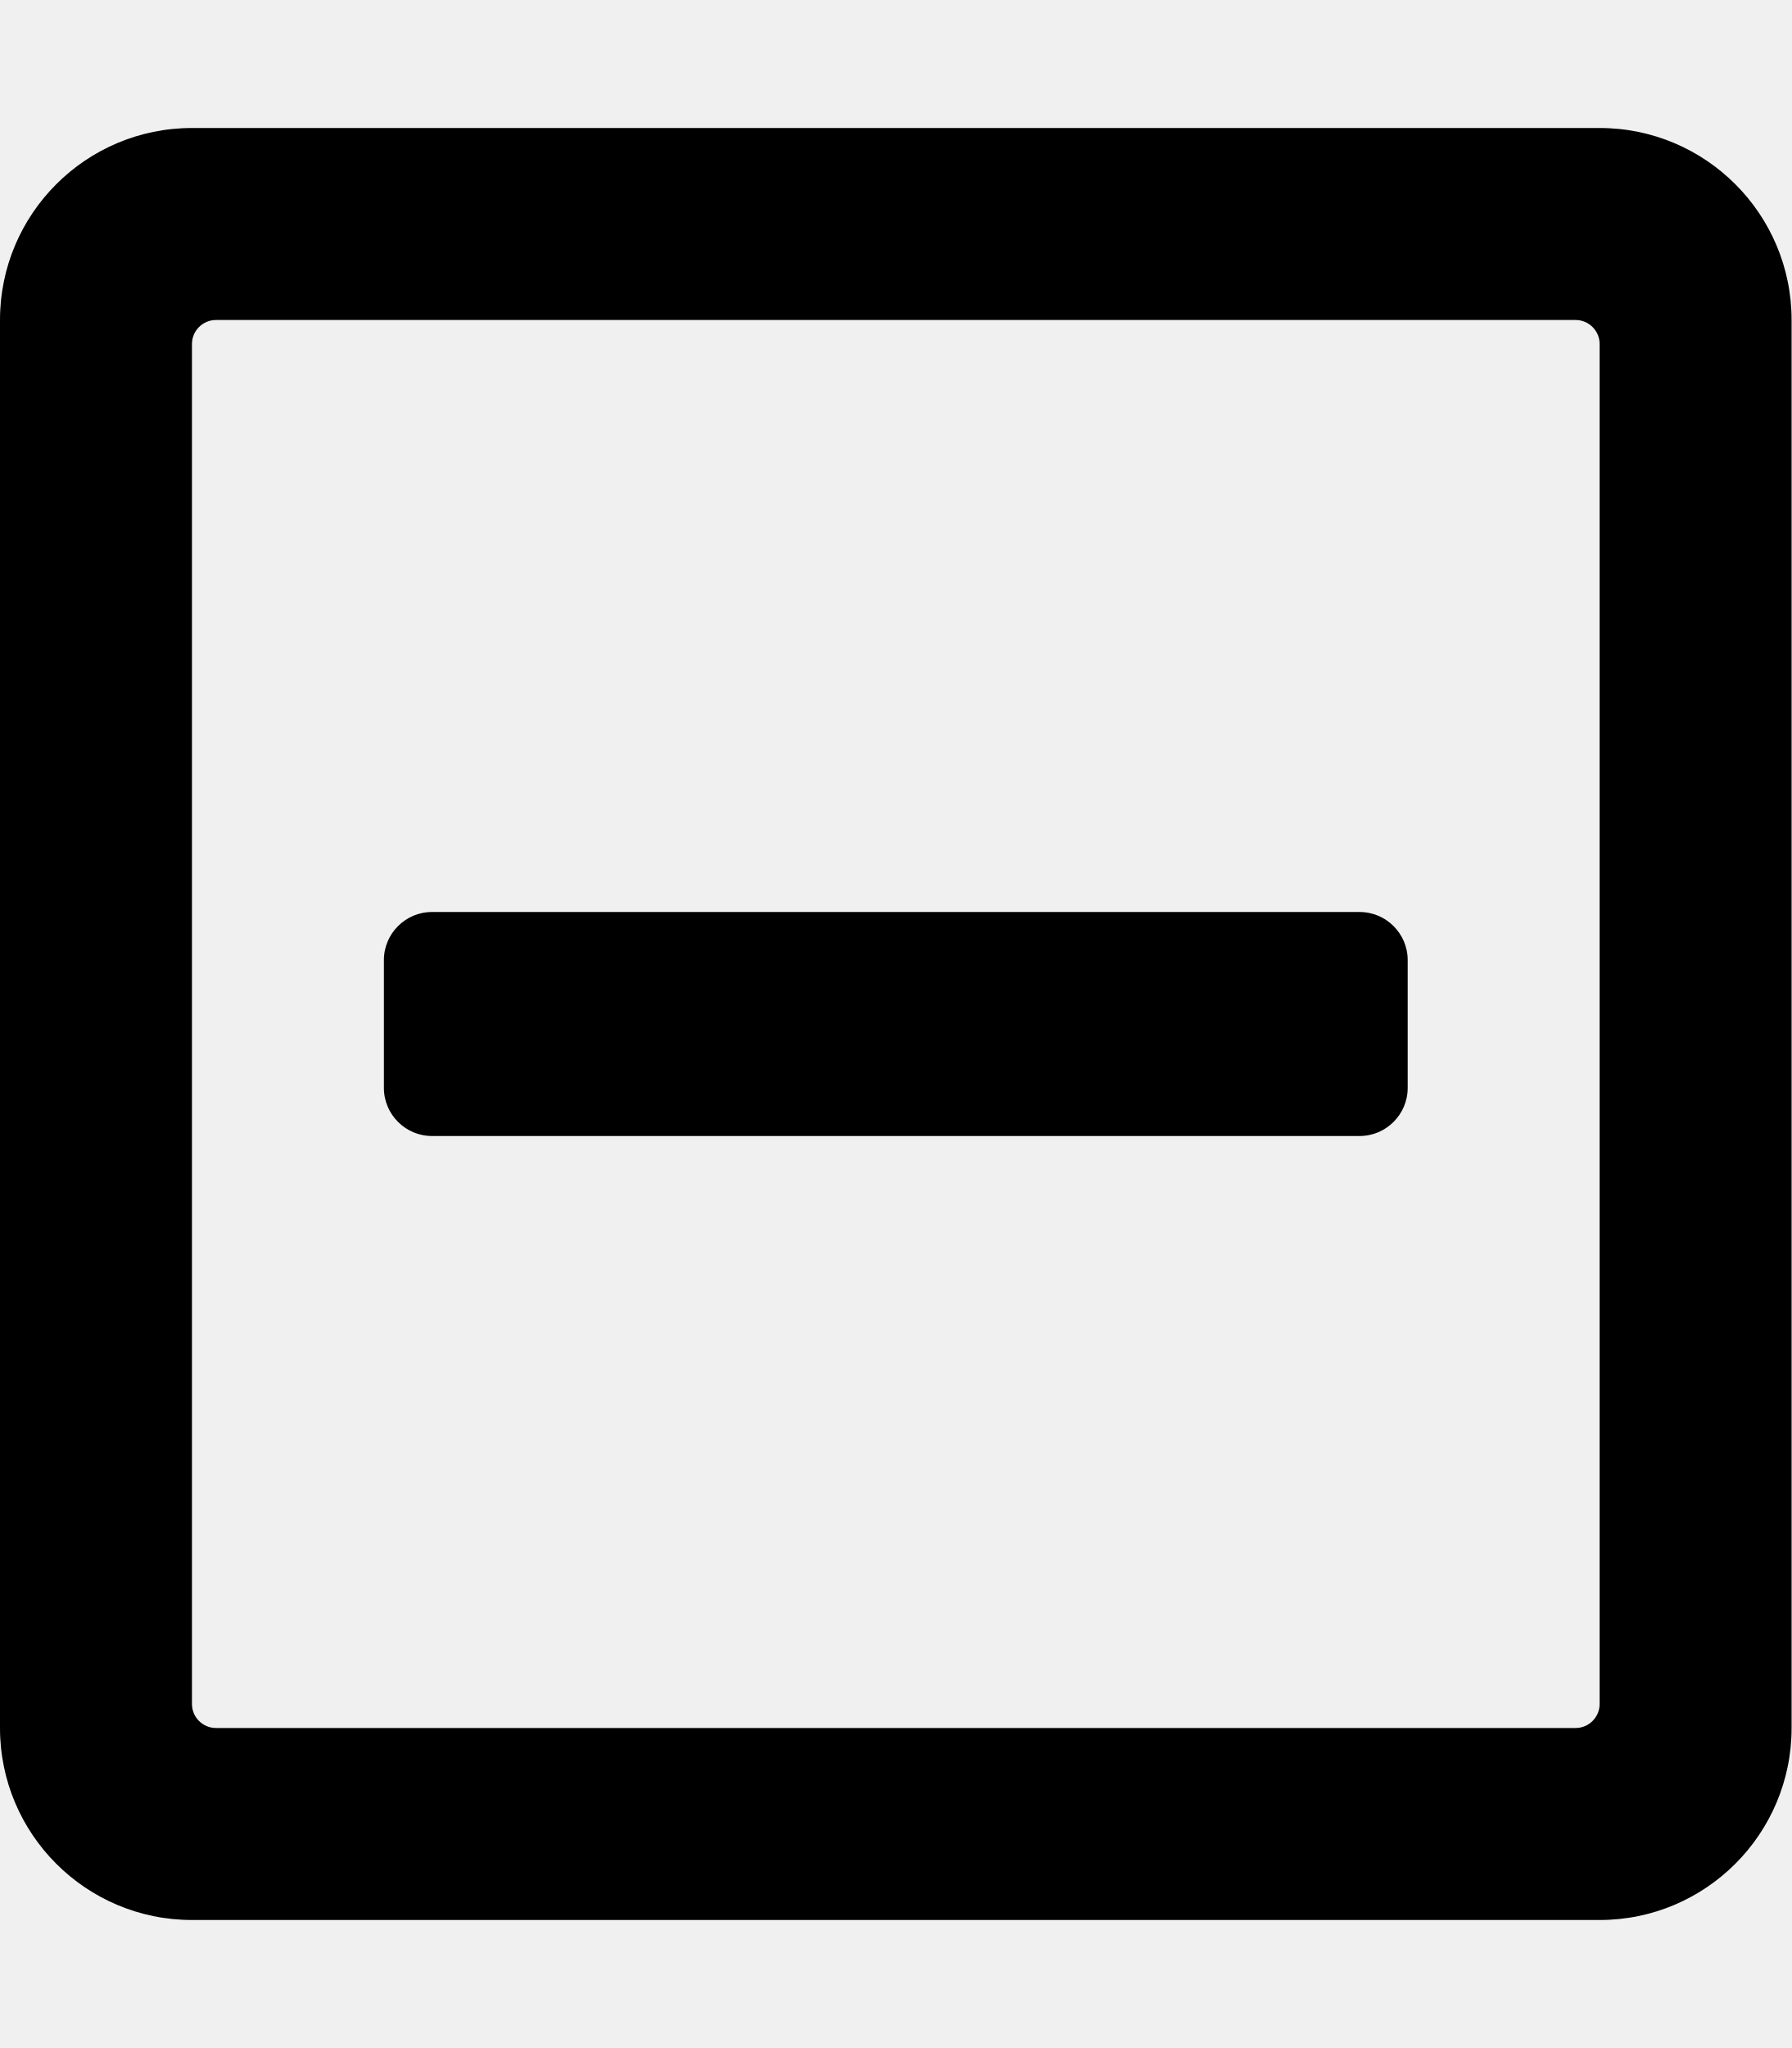
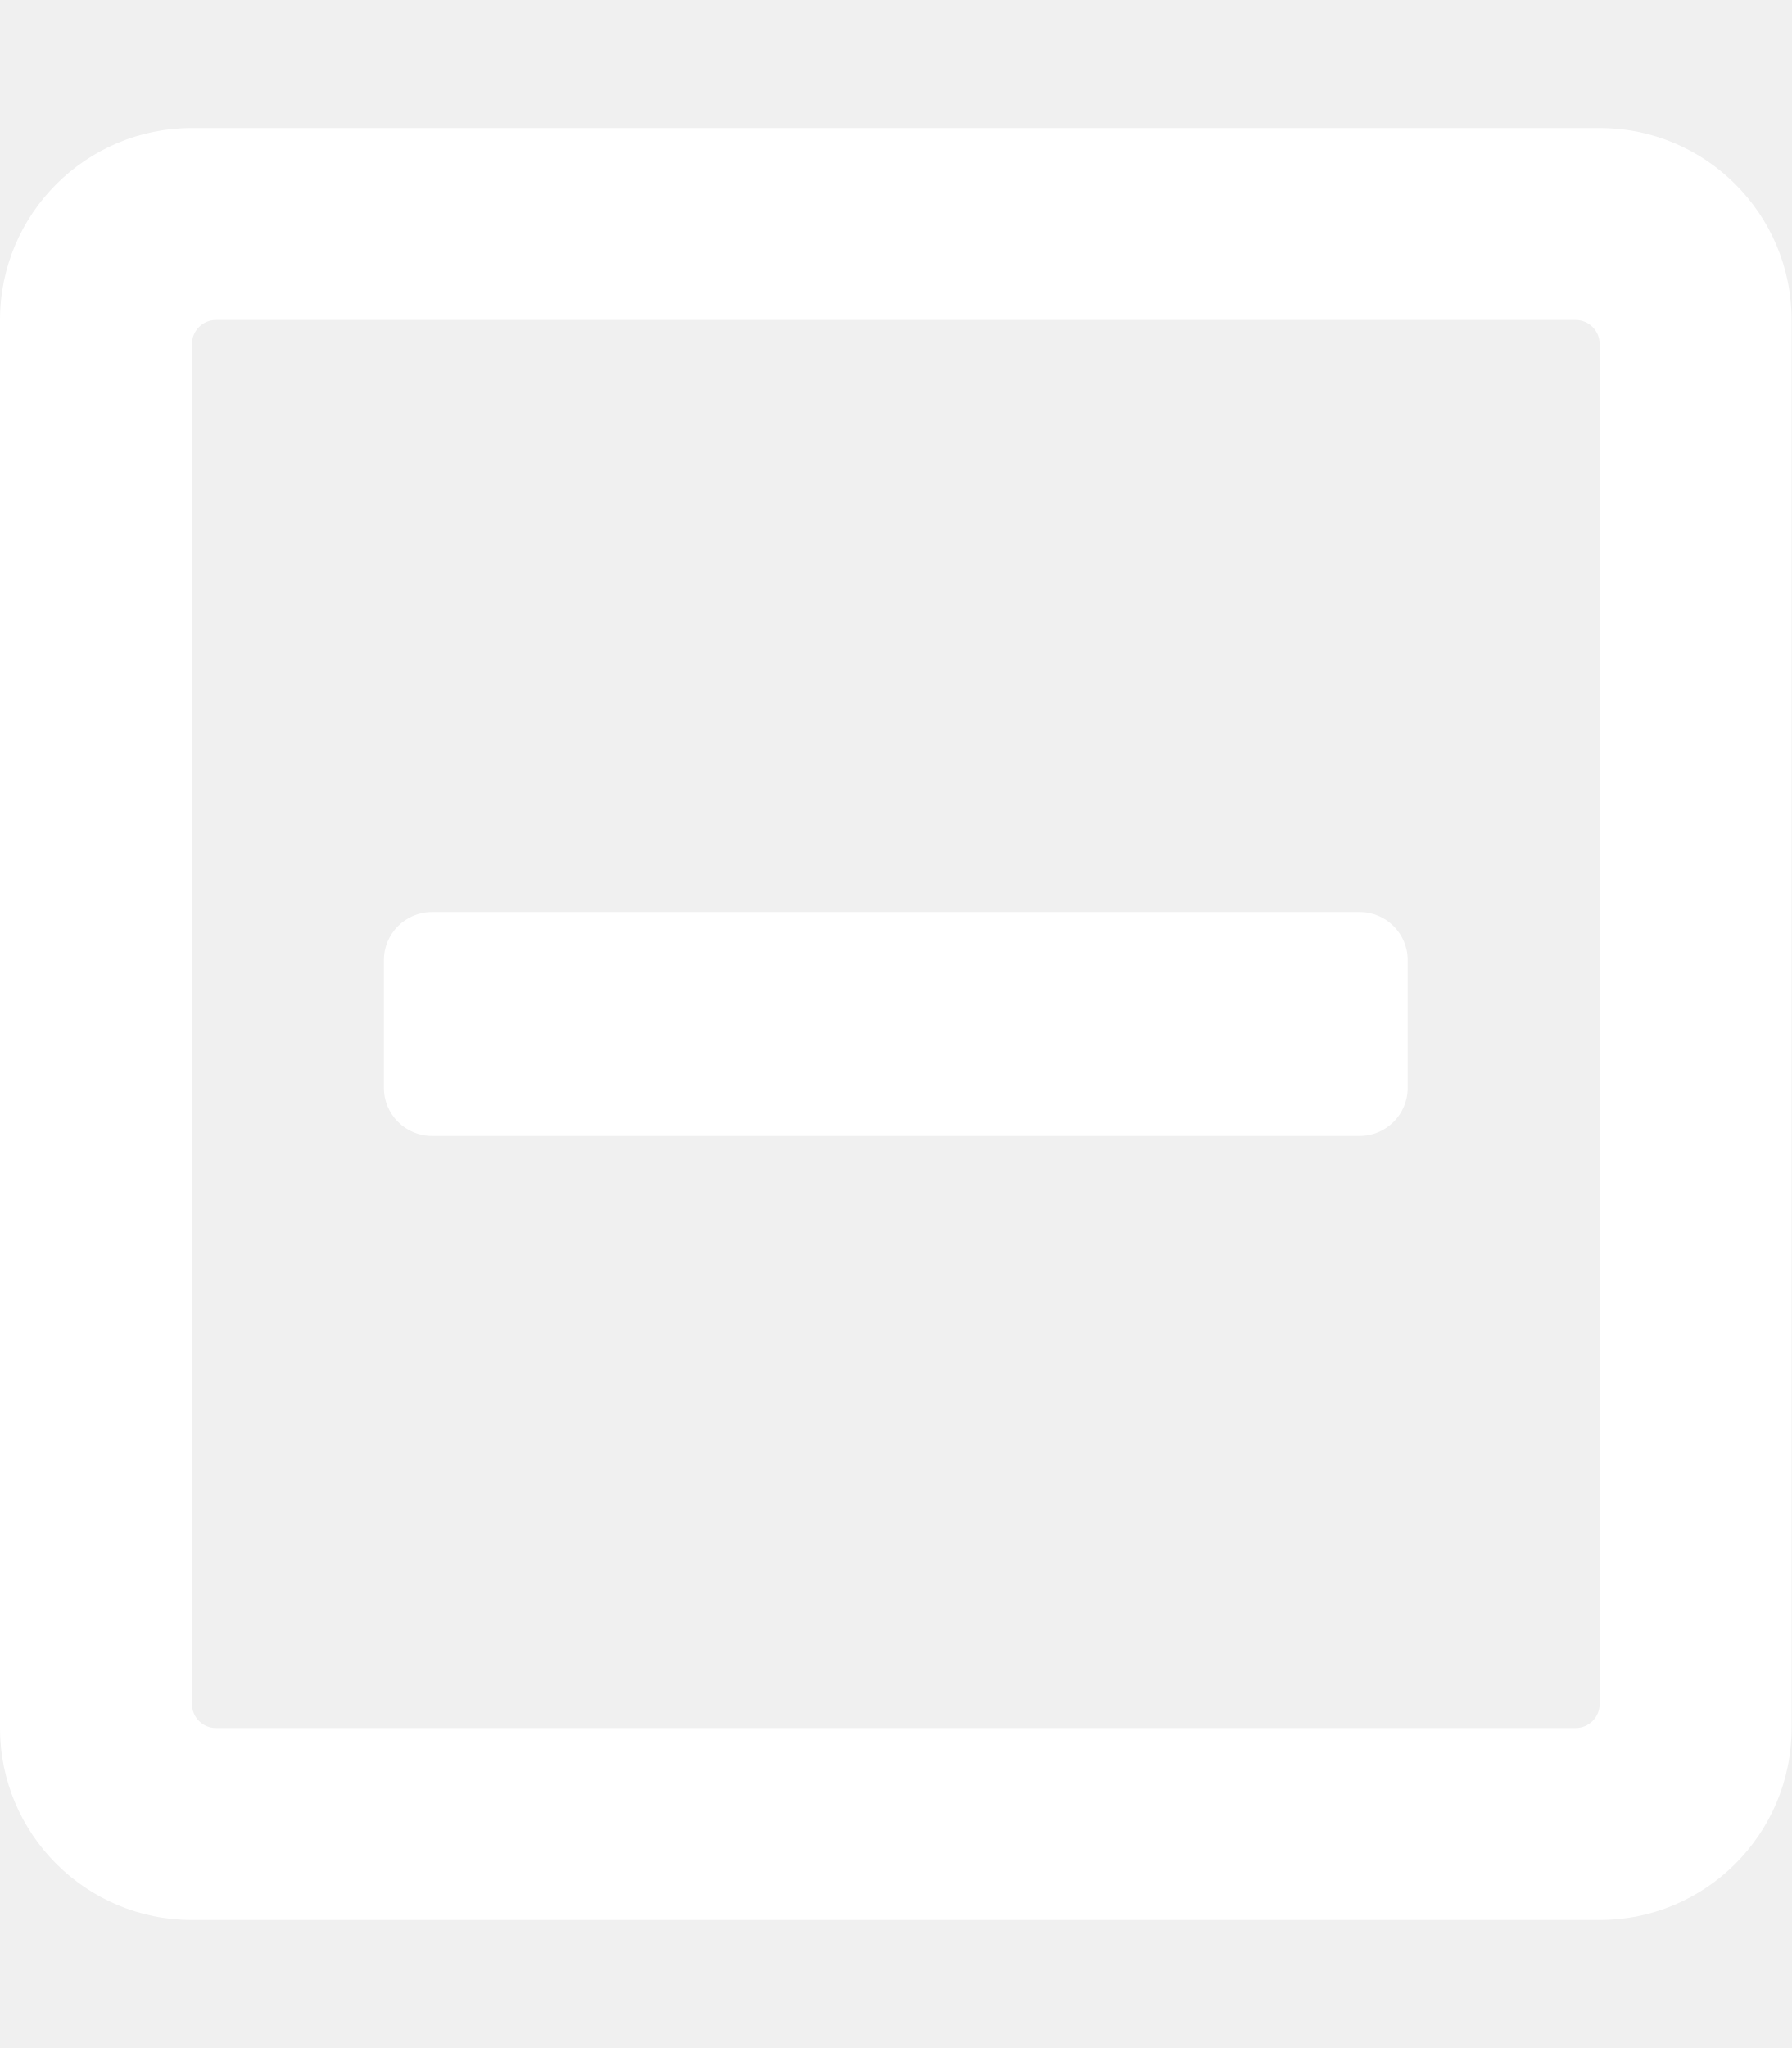
- <svg xmlns="http://www.w3.org/2000/svg" aria-hidden="true" data-prefix="far" data-icon="minus-square" class="svg-inline--fa fa-minus-square fa-w-14" role="img" viewBox="0 0 448 512">
-   <path fill="currentColor" d="M108 284c-6.6 0-12-5.4-12-12v-32c0-6.6 5.4-12 12-12h232c6.6 0 12 5.4 12 12v32c0 6.6-5.4 12-12 12H108zM448 80v352c0 26.5-21.5 48-48 48H48c-26.5 0-48-21.5-48-48V80c0-26.5 21.5-48 48-48h352c26.5 0 48 21.5 48 48zm-48 346V86c0-3.3-2.7-6-6-6H54c-3.3 0-6 2.7-6 6v340c0 3.3 2.7 6 6 6h340c3.3 0 6-2.7 6-6z" />
+ <svg xmlns="http://www.w3.org/2000/svg" aria-hidden="true" data-prefix="far" data-icon="minus-square" class="svg-inline--fa fa-minus-square fa-w-14" role="img" viewBox="0 0 448 512" version="1.1" id="svg4">
+   <defs id="defs8" />
+   <path fill="currentColor" d="M108 284c-6.6 0-12-5.4-12-12v-32c0-6.6 5.4-12 12-12h232c6.6 0 12 5.4 12 12v32c0 6.6-5.4 12-12 12H108zM448 80v352c0 26.5-21.5 48-48 48H48c-26.5 0-48-21.5-48-48V80c0-26.5 21.5-48 48-48h352c26.5 0 48 21.5 48 48zm-48 346V86c0-3.3-2.7-6-6-6H54c-3.3 0-6 2.7-6 6v340c0 3.3 2.7 6 6 6h340c3.3 0 6-2.7 6-6z" id="path2" style="fill:#ffffff;fill-opacity:1" />
</svg>
